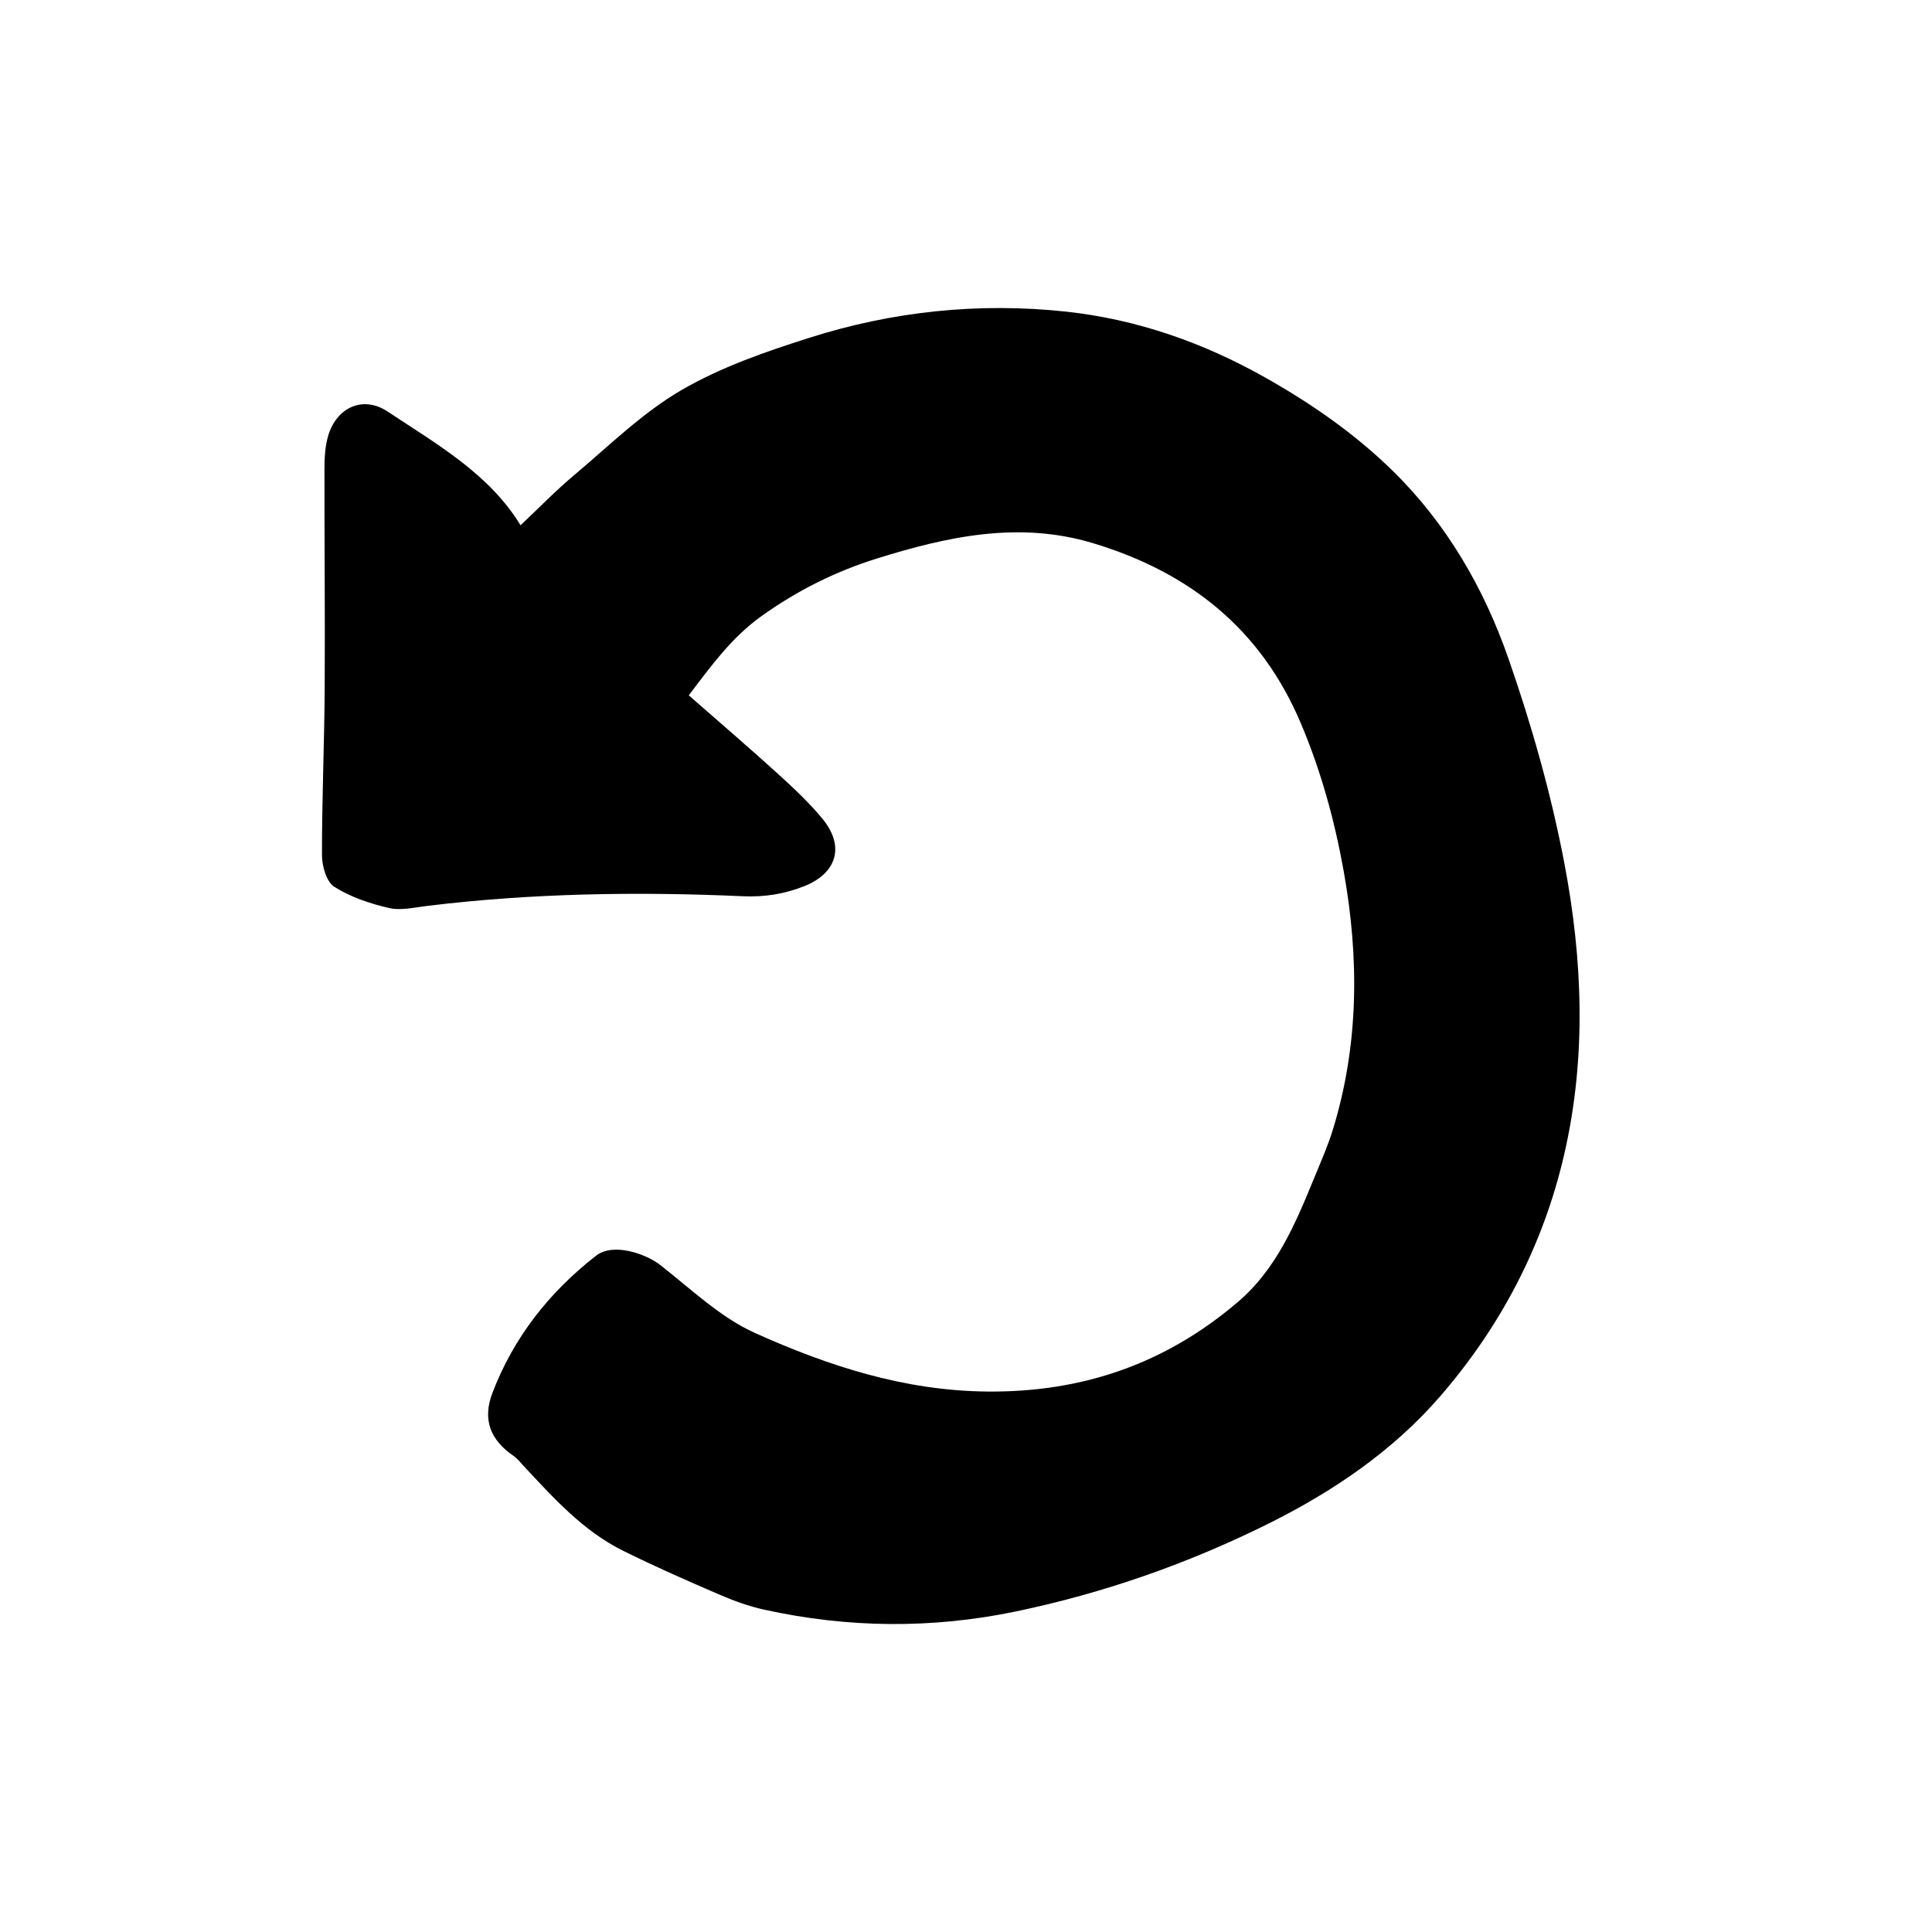
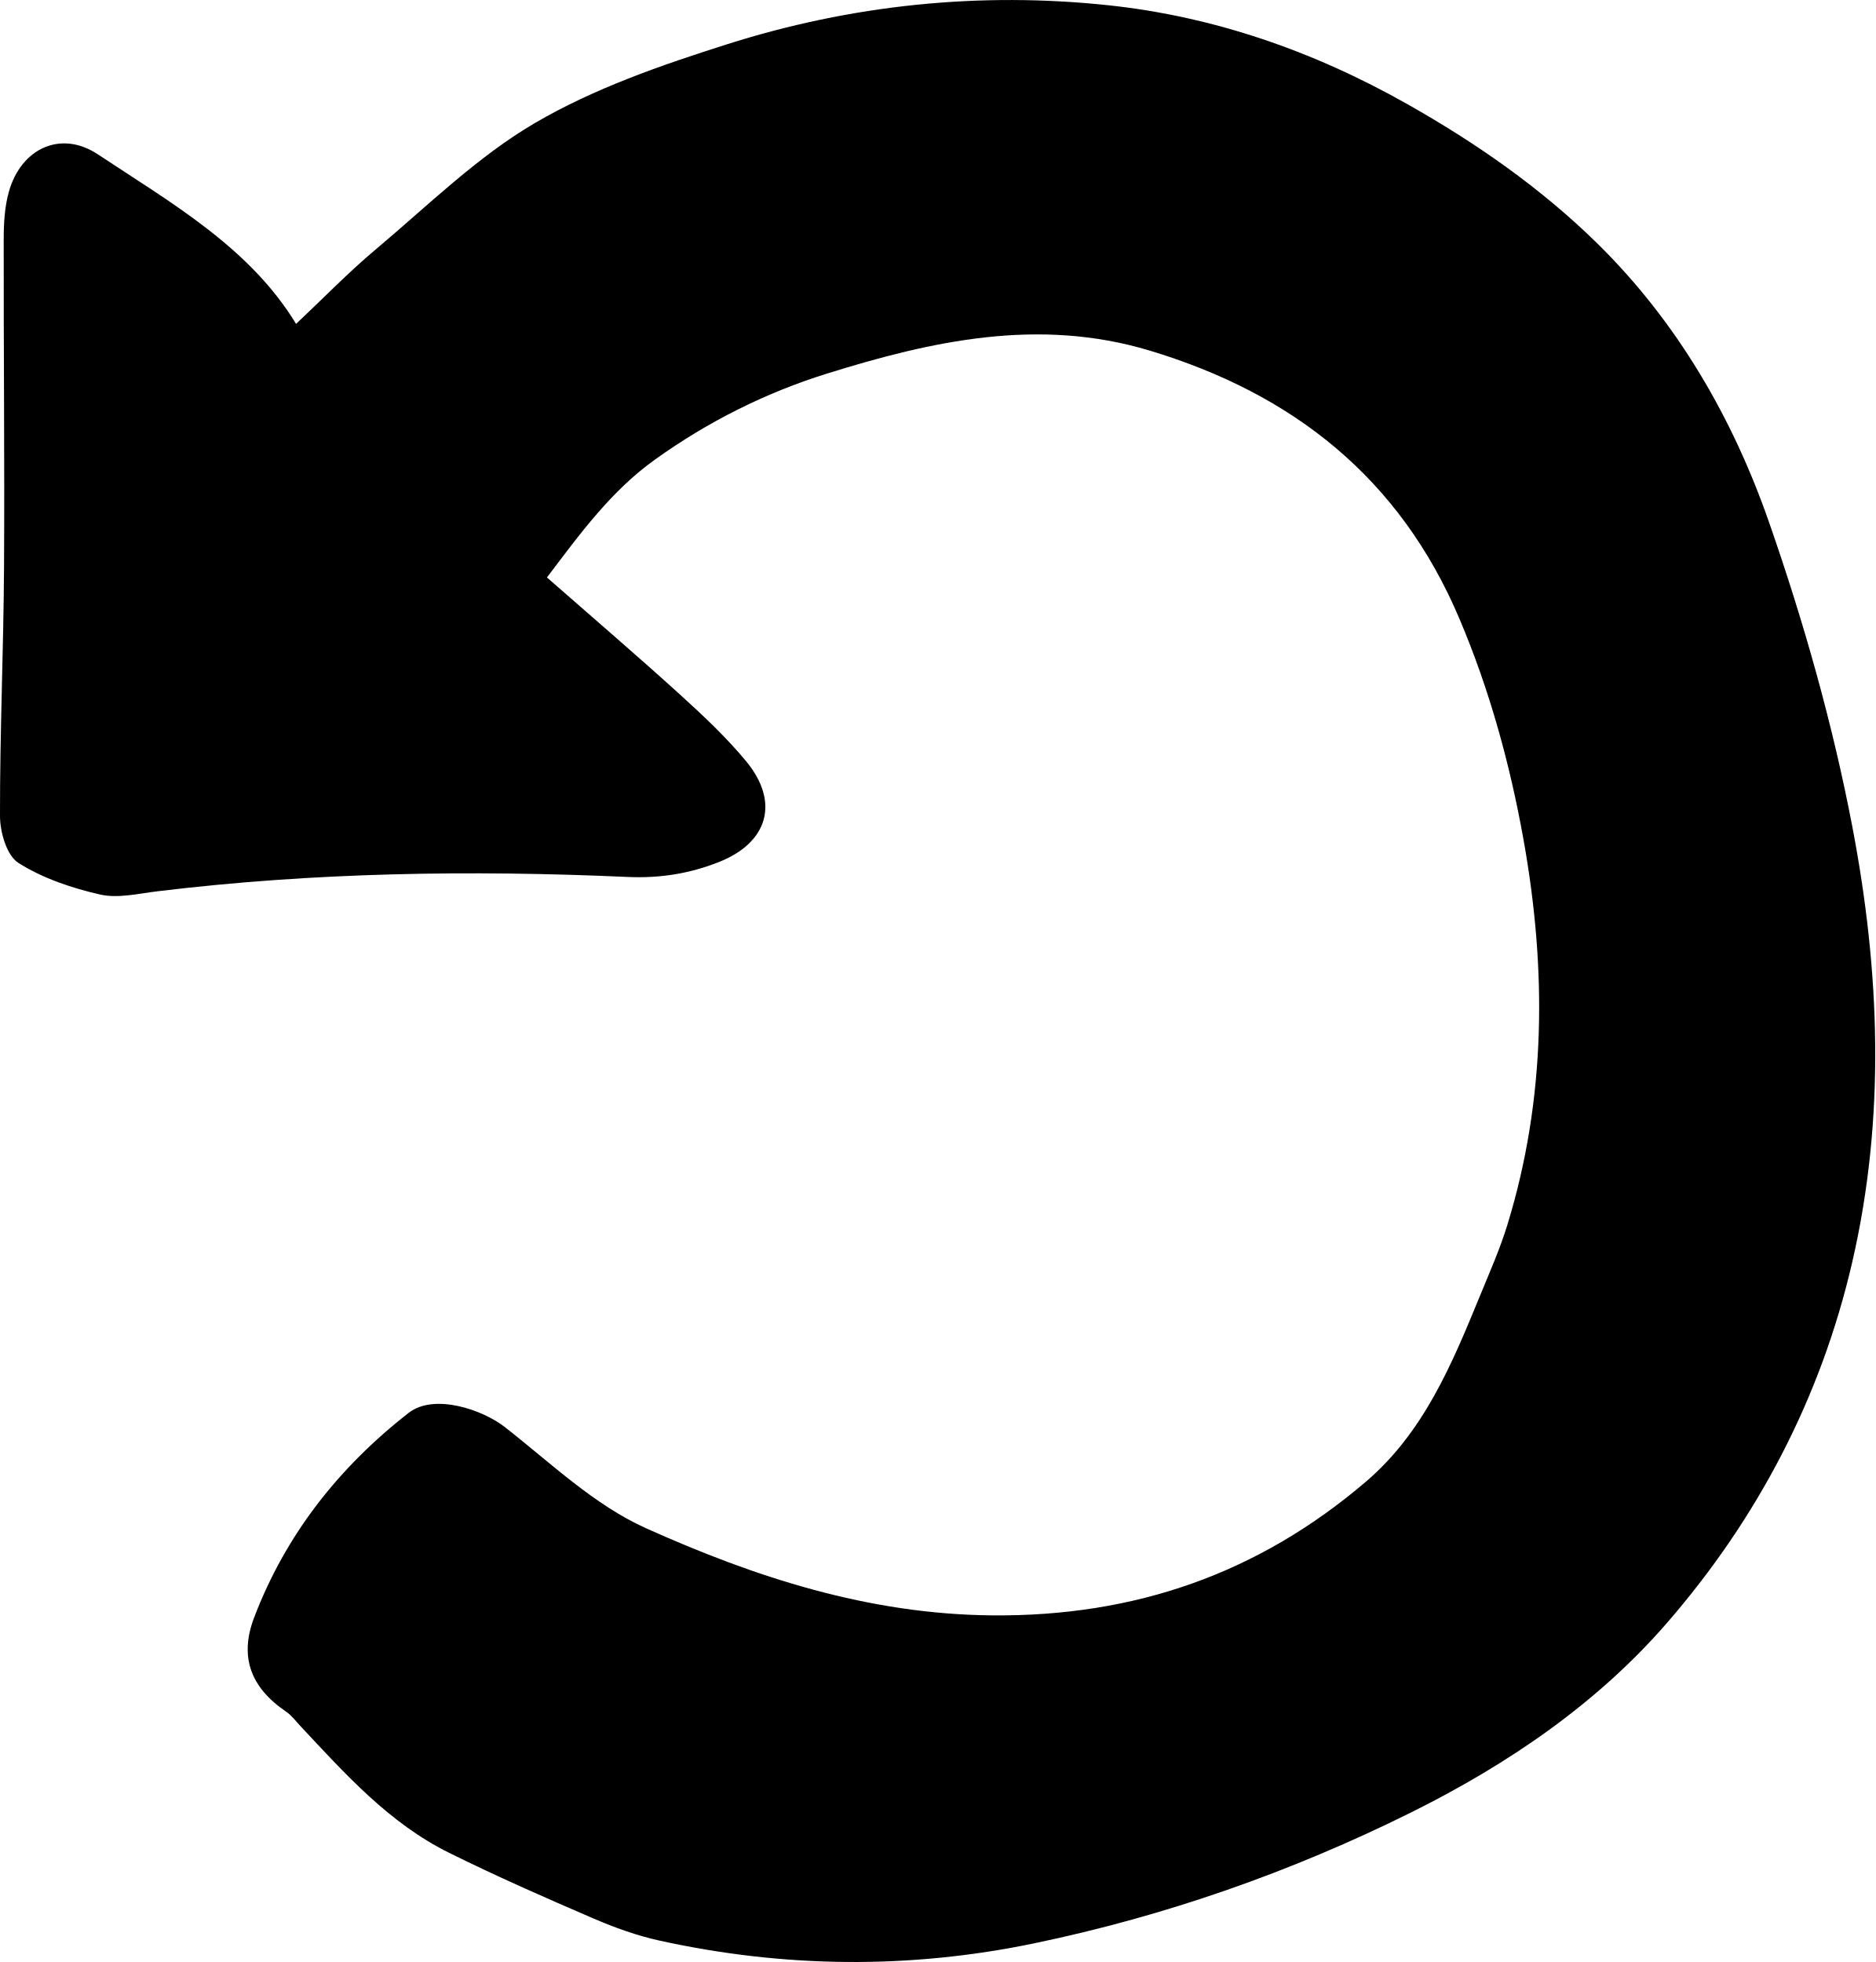
- <svg xmlns="http://www.w3.org/2000/svg" version="1.1" x="0px" y="0px" viewBox="0 0 350 350" style="enable-background:new 0 0 350 350;" xml:space="preserve" id="icon" fill="currentColor">
+ <svg xmlns="http://www.w3.org/2000/svg" version="1.1" x="0px" y="0px" viewBox="58.33 55.8 227.83 238.41" style="enable-background:new 0 0 350 350;" xml:space="preserve" id="icon" fill="currentColor">
  <g id="BACKWARD_x5F_03">
    <path d="M124.78,125.97c5.61,4.92,10.98,9.52,16.21,14.27c2.81,2.55,5.61,5.18,8.02,8.1   c4.09,4.98,2.59,9.87-3.34,12.21c-3.59,1.42-7.19,1.99-11.12,1.81c-19.05-0.85-38.09-0.56-57.06,1.74   c-2.34,0.28-4.83,0.9-7.03,0.39c-3.44-0.79-6.96-1.97-9.9-3.84c-1.42-0.9-2.23-3.74-2.23-5.71c-0.02-10.07,0.43-20.14,0.49-30.21   c0.08-13.24-0.06-26.49-0.04-39.73c0-1.98,0.1-4.03,0.63-5.91c1.48-5.25,6.3-7.52,10.8-4.54c8.95,5.93,18.46,11.33,24.09,20.61   c3.25-3.06,6.34-6.25,9.72-9.09c6.31-5.3,12.3-11.23,19.33-15.34c7.17-4.19,15.28-7,23.25-9.53c15.1-4.81,30.74-6.44,46.49-4.75   c12.79,1.38,24.81,5.57,36.11,11.94c8.44,4.76,16.29,10.22,23.18,16.98c9.75,9.58,16.49,21.27,20.91,33.99   c4.18,12.01,7.69,24.38,10.08,36.87c3.35,17.53,4.07,35.29-0.01,52.95c-3.81,16.5-11.53,31.17-22.49,43.81   c-8.52,9.83-19.33,17.19-31.07,23.03c-14.59,7.25-29.84,12.59-45.77,15.91c-15.21,3.17-30.45,3.01-45.62-0.33   c-2.72-0.6-5.4-1.57-7.96-2.67c-5.9-2.54-11.79-5.13-17.54-7.98c-7.31-3.61-12.66-9.62-18.12-15.45c-0.55-0.59-1.05-1.27-1.7-1.71   c-4.27-2.9-5.73-6.62-3.88-11.45c3.84-10.06,10.27-18.22,18.76-24.85c3.11-2.43,9.03-0.38,11.71,1.73   c5.54,4.34,10.85,9.46,17.13,12.28c13.27,5.96,27.01,10.45,42.04,10.59c17.36,0.16,32.34-5.08,45.41-16.23   c7.01-5.98,10.43-14.21,13.81-22.44c1.19-2.91,2.48-5.8,3.4-8.8c4.73-15.42,4.77-31.08,1.95-46.82   c-1.65-9.19-4.11-18.15-7.77-26.79c-7.23-17.1-20.22-27.37-37.68-32.62c-13.45-4.04-26.4-1.18-39.21,2.82   c-7.46,2.33-14.44,5.84-20.82,10.41C132.6,115.43,128.82,120.63,124.78,125.97z" />
  </g>
</svg>
